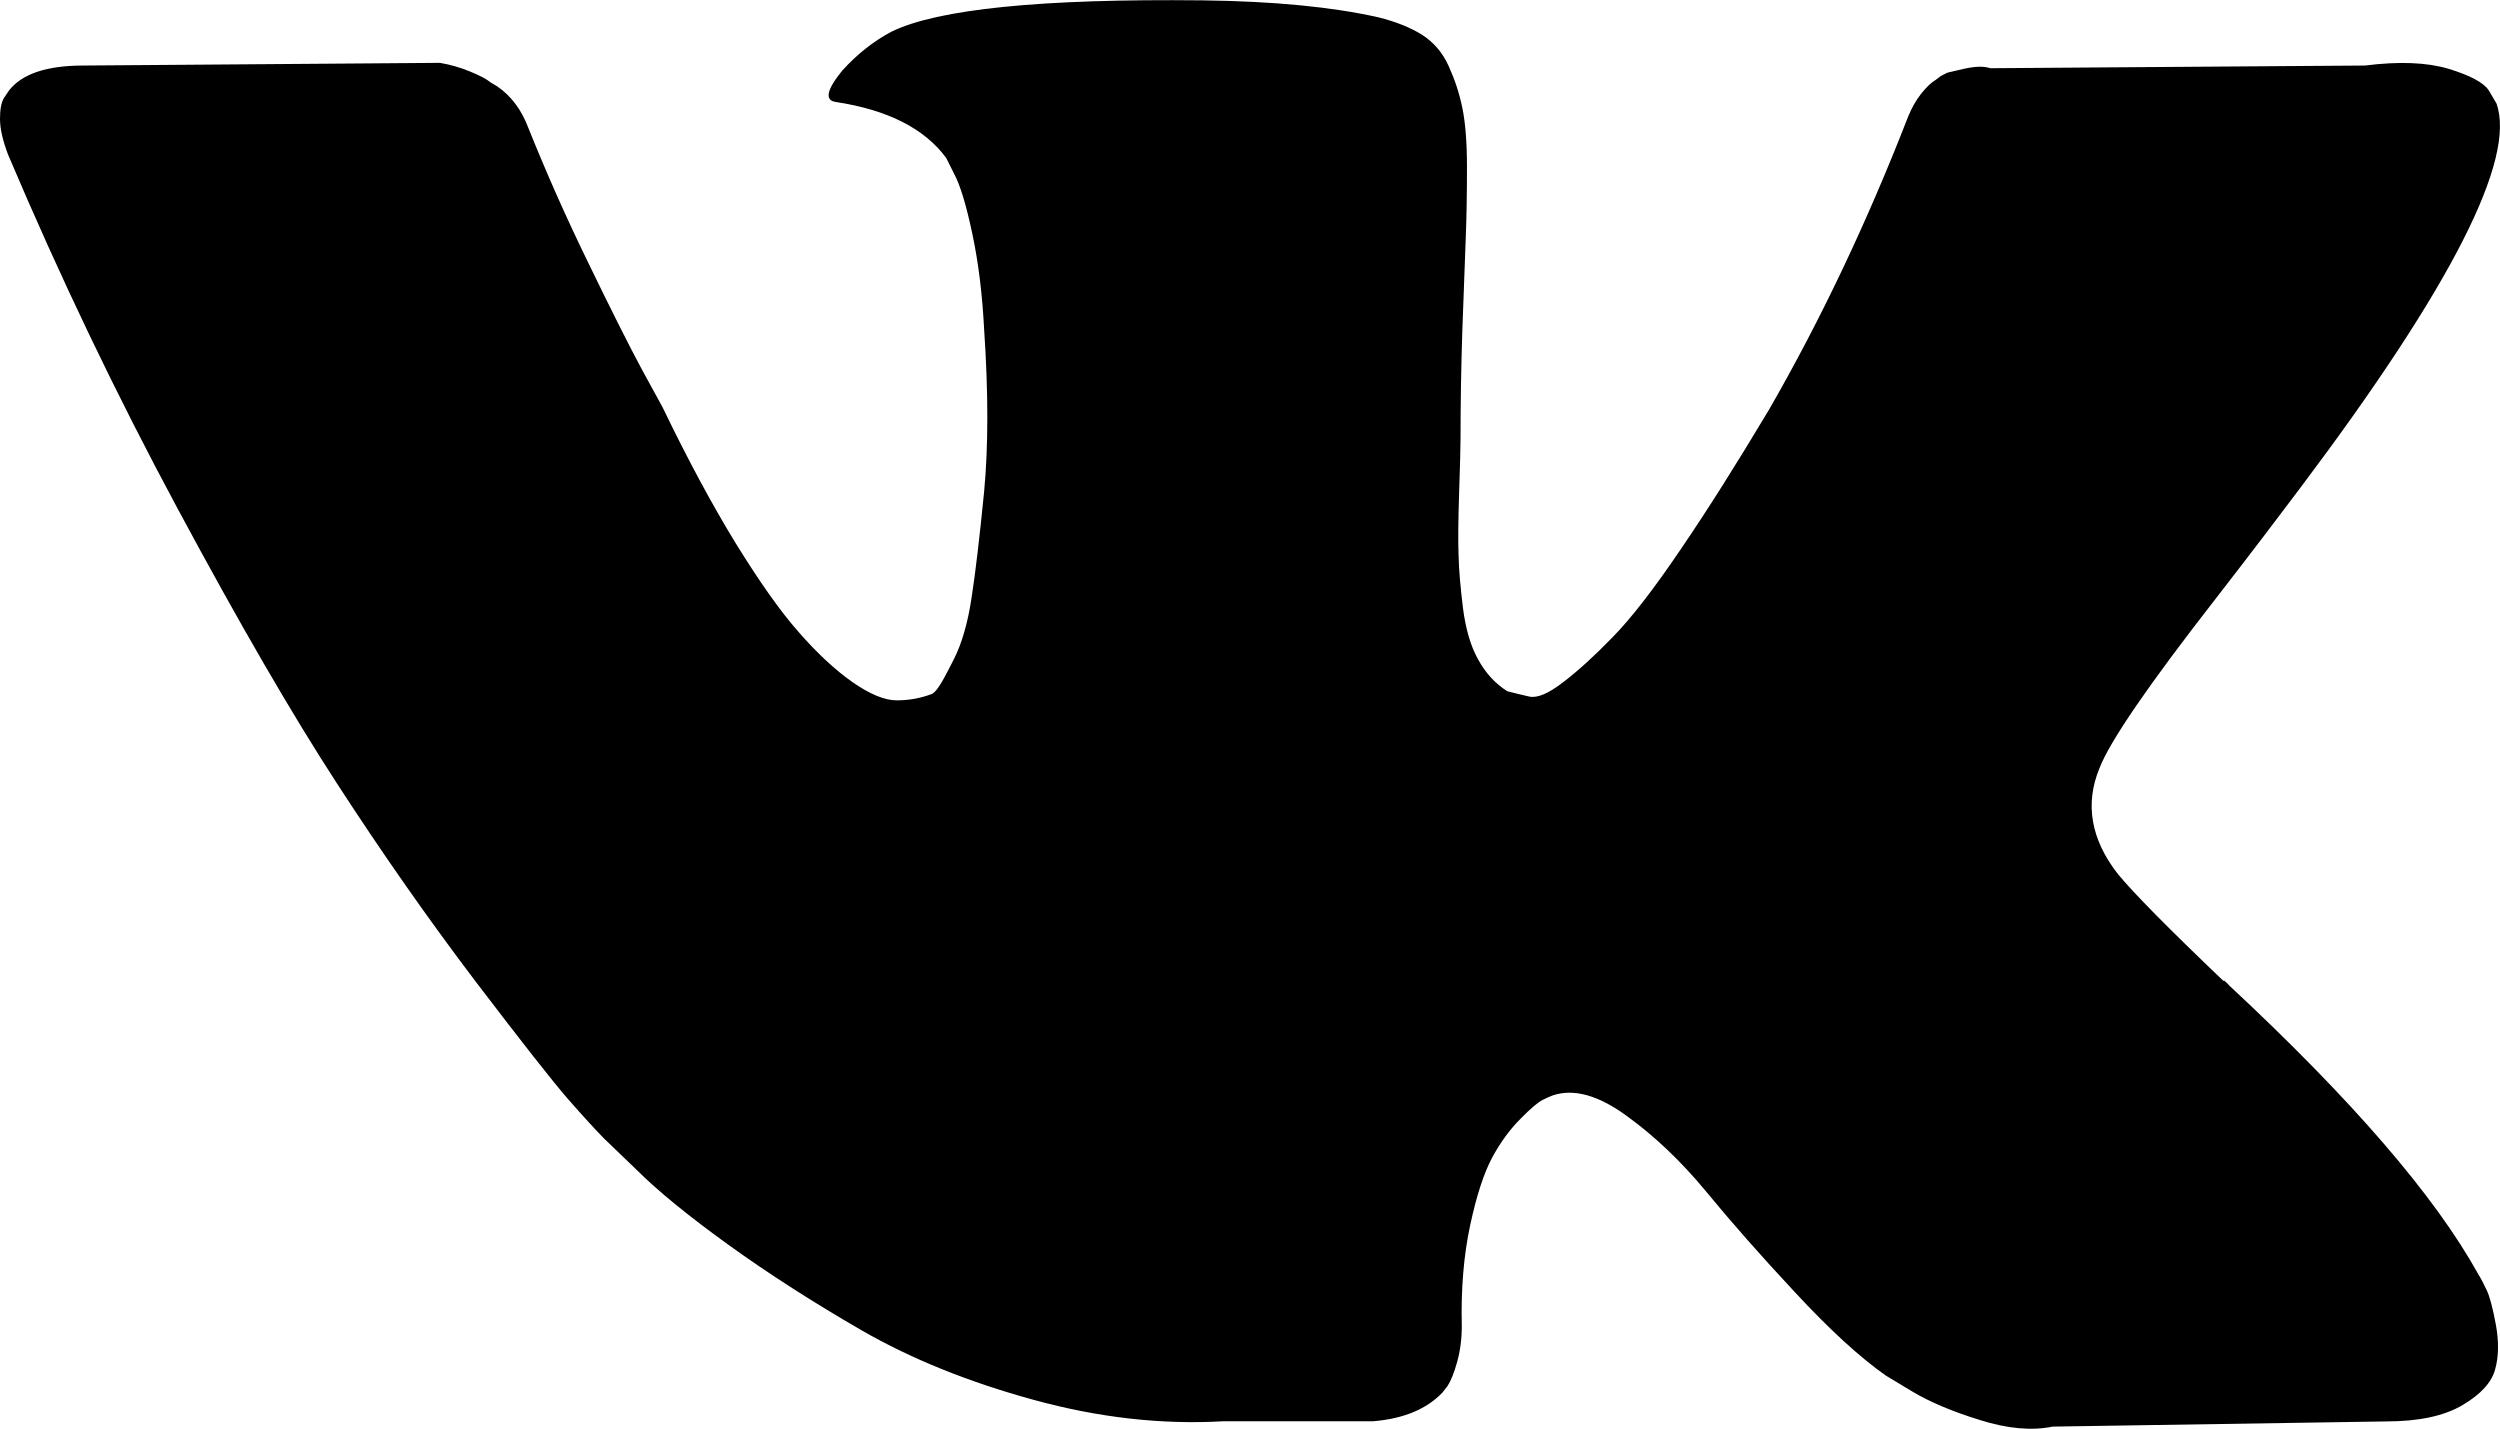
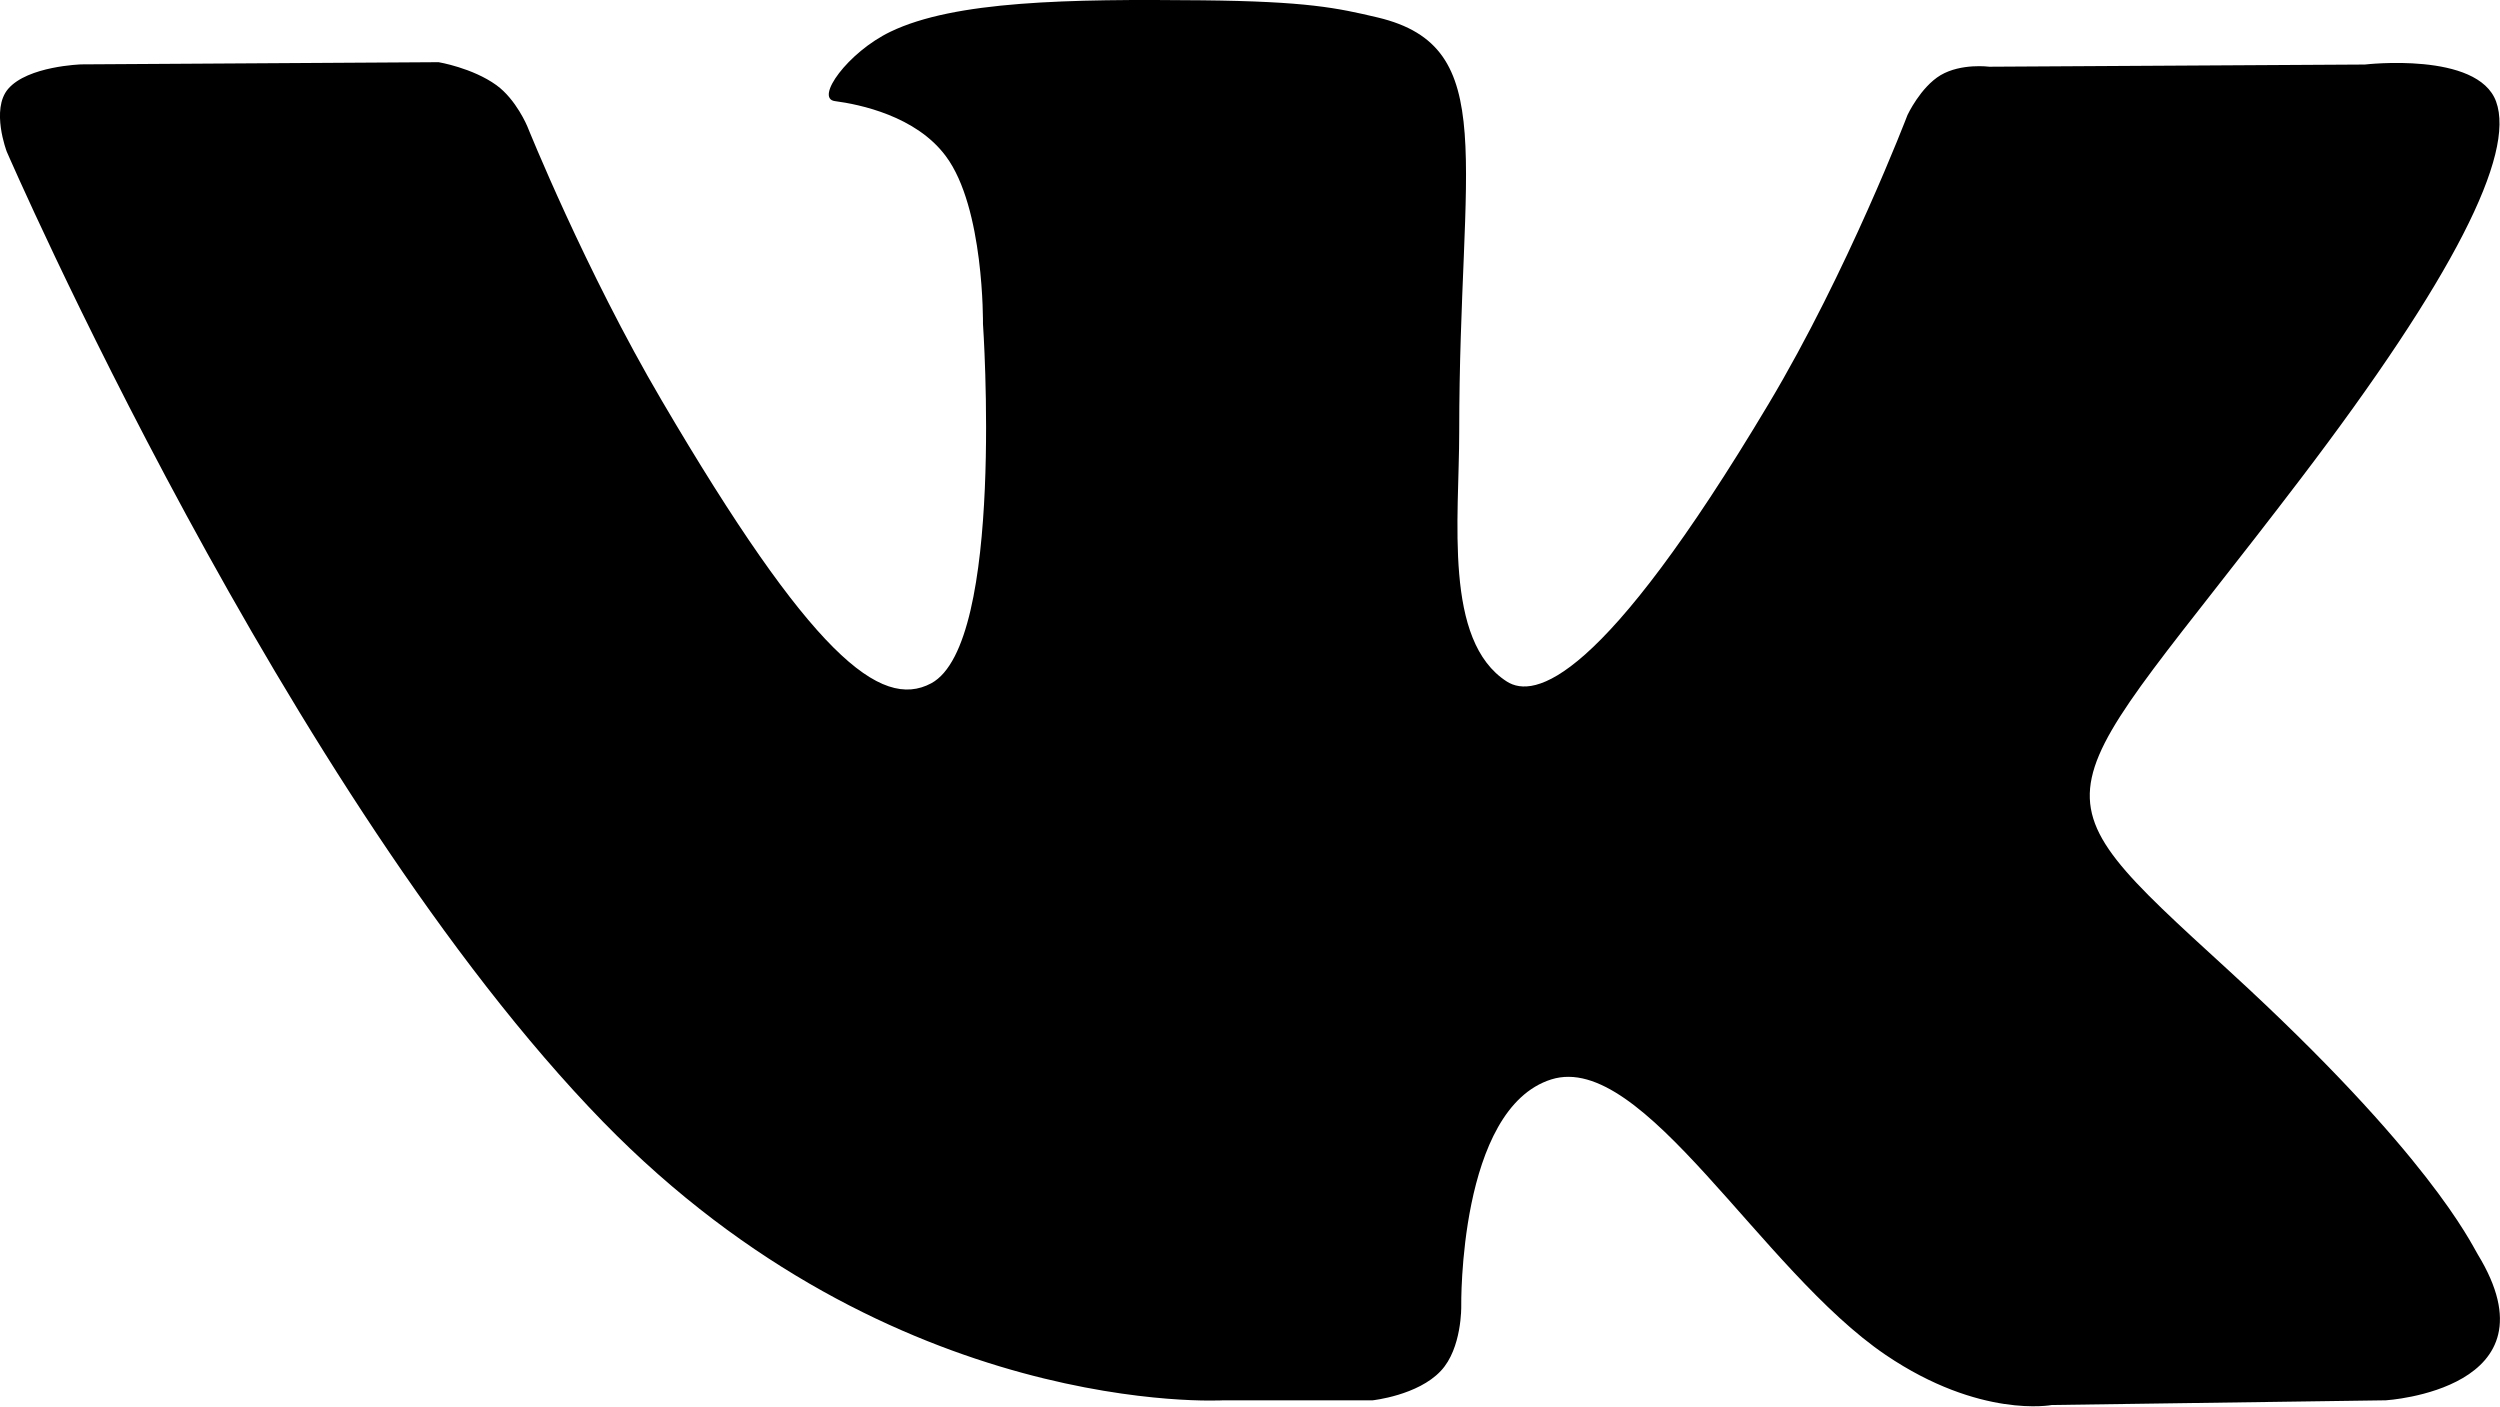
- <svg xmlns="http://www.w3.org/2000/svg" width="14" height="8" viewBox="0 0 14 8">
-   <path d="M13.926 7.226C13.909 7.189 13.893 7.159 13.878 7.135C13.635 6.696 13.171 6.159 12.486 5.521L12.472 5.506L12.464 5.499L12.457 5.492H12.45C12.139 5.195 11.942 4.995 11.859 4.893C11.708 4.699 11.675 4.501 11.757 4.302C11.815 4.151 12.034 3.832 12.413 3.346C12.613 3.088 12.77 2.881 12.887 2.725C13.728 1.606 14.092 0.89 13.98 0.579L13.937 0.506C13.908 0.462 13.832 0.422 13.711 0.385C13.589 0.349 13.434 0.343 13.244 0.367L11.145 0.382C11.111 0.37 11.063 0.371 10.999 0.385C10.936 0.4 10.905 0.407 10.905 0.407L10.868 0.426L10.839 0.448C10.815 0.462 10.788 0.488 10.759 0.524C10.73 0.561 10.706 0.603 10.686 0.652C10.457 1.241 10.198 1.788 9.906 2.295C9.726 2.596 9.561 2.858 9.41 3.079C9.26 3.301 9.133 3.464 9.031 3.568C8.929 3.673 8.837 3.757 8.754 3.82C8.672 3.884 8.609 3.91 8.565 3.901C8.521 3.891 8.48 3.881 8.441 3.871C8.373 3.828 8.318 3.768 8.277 3.692C8.235 3.617 8.208 3.522 8.193 3.408C8.179 3.293 8.17 3.195 8.168 3.112C8.165 3.029 8.166 2.912 8.171 2.762C8.176 2.611 8.179 2.509 8.179 2.455C8.179 2.27 8.182 2.069 8.189 1.853C8.197 1.636 8.203 1.465 8.208 1.338C8.213 1.212 8.215 1.078 8.215 0.937C8.215 0.795 8.206 0.685 8.189 0.604C8.173 0.524 8.147 0.446 8.113 0.371C8.079 0.295 8.029 0.237 7.964 0.195C7.898 0.154 7.816 0.121 7.719 0.097C7.462 0.039 7.134 0.007 6.735 0.002C5.831 -0.008 5.251 0.051 4.993 0.177C4.891 0.231 4.799 0.304 4.716 0.396C4.629 0.503 4.617 0.562 4.68 0.571C4.971 0.615 5.178 0.72 5.299 0.885L5.343 0.973C5.377 1.036 5.411 1.148 5.445 1.309C5.479 1.469 5.501 1.647 5.511 1.842C5.535 2.197 5.535 2.501 5.511 2.754C5.486 3.007 5.463 3.204 5.441 3.346C5.42 3.487 5.387 3.601 5.343 3.689C5.299 3.776 5.27 3.83 5.255 3.849C5.241 3.869 5.229 3.881 5.219 3.886C5.156 3.91 5.09 3.922 5.022 3.922C4.954 3.922 4.872 3.888 4.774 3.82C4.677 3.752 4.576 3.658 4.472 3.539C4.367 3.42 4.25 3.253 4.118 3.039C3.987 2.825 3.851 2.572 3.71 2.28L3.594 2.068C3.521 1.932 3.421 1.733 3.295 1.473C3.168 1.213 3.057 0.961 2.959 0.717C2.921 0.615 2.862 0.537 2.785 0.484L2.748 0.462C2.724 0.442 2.685 0.422 2.631 0.4C2.578 0.378 2.522 0.362 2.464 0.352L0.467 0.367C0.263 0.367 0.124 0.413 0.051 0.506L0.022 0.549C0.007 0.574 0 0.613 0 0.666C0 0.72 0.015 0.785 0.044 0.863C0.335 1.55 0.652 2.211 0.995 2.849C1.338 3.487 1.635 4 1.888 4.389C2.141 4.779 2.398 5.146 2.66 5.492C2.923 5.837 3.097 6.059 3.182 6.156C3.267 6.253 3.334 6.326 3.382 6.375L3.564 6.55C3.681 6.667 3.852 6.807 4.078 6.97C4.304 7.133 4.555 7.294 4.829 7.452C5.104 7.61 5.423 7.739 5.788 7.839C6.152 7.939 6.507 7.979 6.852 7.959H7.69C7.86 7.945 7.989 7.891 8.077 7.799L8.106 7.762C8.125 7.733 8.143 7.688 8.16 7.627C8.177 7.566 8.186 7.499 8.186 7.426C8.181 7.217 8.197 7.029 8.233 6.861C8.269 6.693 8.311 6.566 8.357 6.481C8.403 6.396 8.456 6.324 8.514 6.266C8.572 6.207 8.613 6.172 8.638 6.16C8.662 6.148 8.681 6.139 8.696 6.134C8.813 6.095 8.95 6.133 9.108 6.248C9.266 6.362 9.414 6.503 9.553 6.671C9.691 6.839 9.857 7.028 10.052 7.237C10.246 7.446 10.416 7.602 10.562 7.704L10.708 7.792C10.805 7.85 10.931 7.904 11.087 7.952C11.242 8.001 11.378 8.013 11.495 7.989L13.361 7.96C13.546 7.96 13.689 7.929 13.791 7.868C13.893 7.808 13.954 7.74 13.973 7.668C13.993 7.595 13.994 7.512 13.977 7.419C13.96 7.327 13.943 7.262 13.926 7.226Z" />
+ <svg xmlns="http://www.w3.org/2000/svg" width="16" height="9" viewBox="0 0 16 9">
+   <path d="M15.857 8.027C15.814 7.956 15.548 7.387 14.268 6.215C12.928 4.989 13.108 5.188 14.722 3.067C15.705 1.776 16.098 0.987 15.975 0.65C15.858 0.328 15.135 0.413 15.135 0.413L12.731 0.427C12.731 0.427 12.553 0.403 12.42 0.481C12.291 0.558 12.208 0.736 12.208 0.736C12.208 0.736 11.827 1.735 11.319 2.585C10.248 4.379 9.819 4.473 9.644 4.362C9.237 4.102 9.339 3.319 9.339 2.763C9.339 1.024 9.606 0.3 8.818 0.112C8.556 0.05 8.364 0.009 7.695 0.002C6.837 -0.007 6.11 0.005 5.699 0.203C5.425 0.335 5.214 0.63 5.343 0.647C5.502 0.668 5.862 0.742 6.053 0.999C6.3 1.329 6.291 2.072 6.291 2.072C6.291 2.072 6.433 4.118 5.96 4.373C5.635 4.547 5.19 4.191 4.235 2.563C3.745 1.73 3.375 0.809 3.375 0.809C3.375 0.809 3.304 0.637 3.177 0.545C3.023 0.434 2.807 0.398 2.807 0.398L0.521 0.412C0.521 0.412 0.178 0.422 0.052 0.569C-0.06 0.7 0.043 0.97 0.043 0.97C0.043 0.97 1.833 5.098 3.86 7.18C5.719 9.087 7.829 8.962 7.829 8.962H8.785C8.785 8.962 9.074 8.931 9.221 8.774C9.357 8.63 9.352 8.36 9.352 8.36C9.352 8.36 9.333 7.095 9.929 6.908C10.516 6.725 11.27 8.131 12.069 8.672C12.673 9.081 13.132 8.992 13.132 8.992L15.269 8.962C15.269 8.962 16.387 8.894 15.857 8.027Z" />
</svg>
